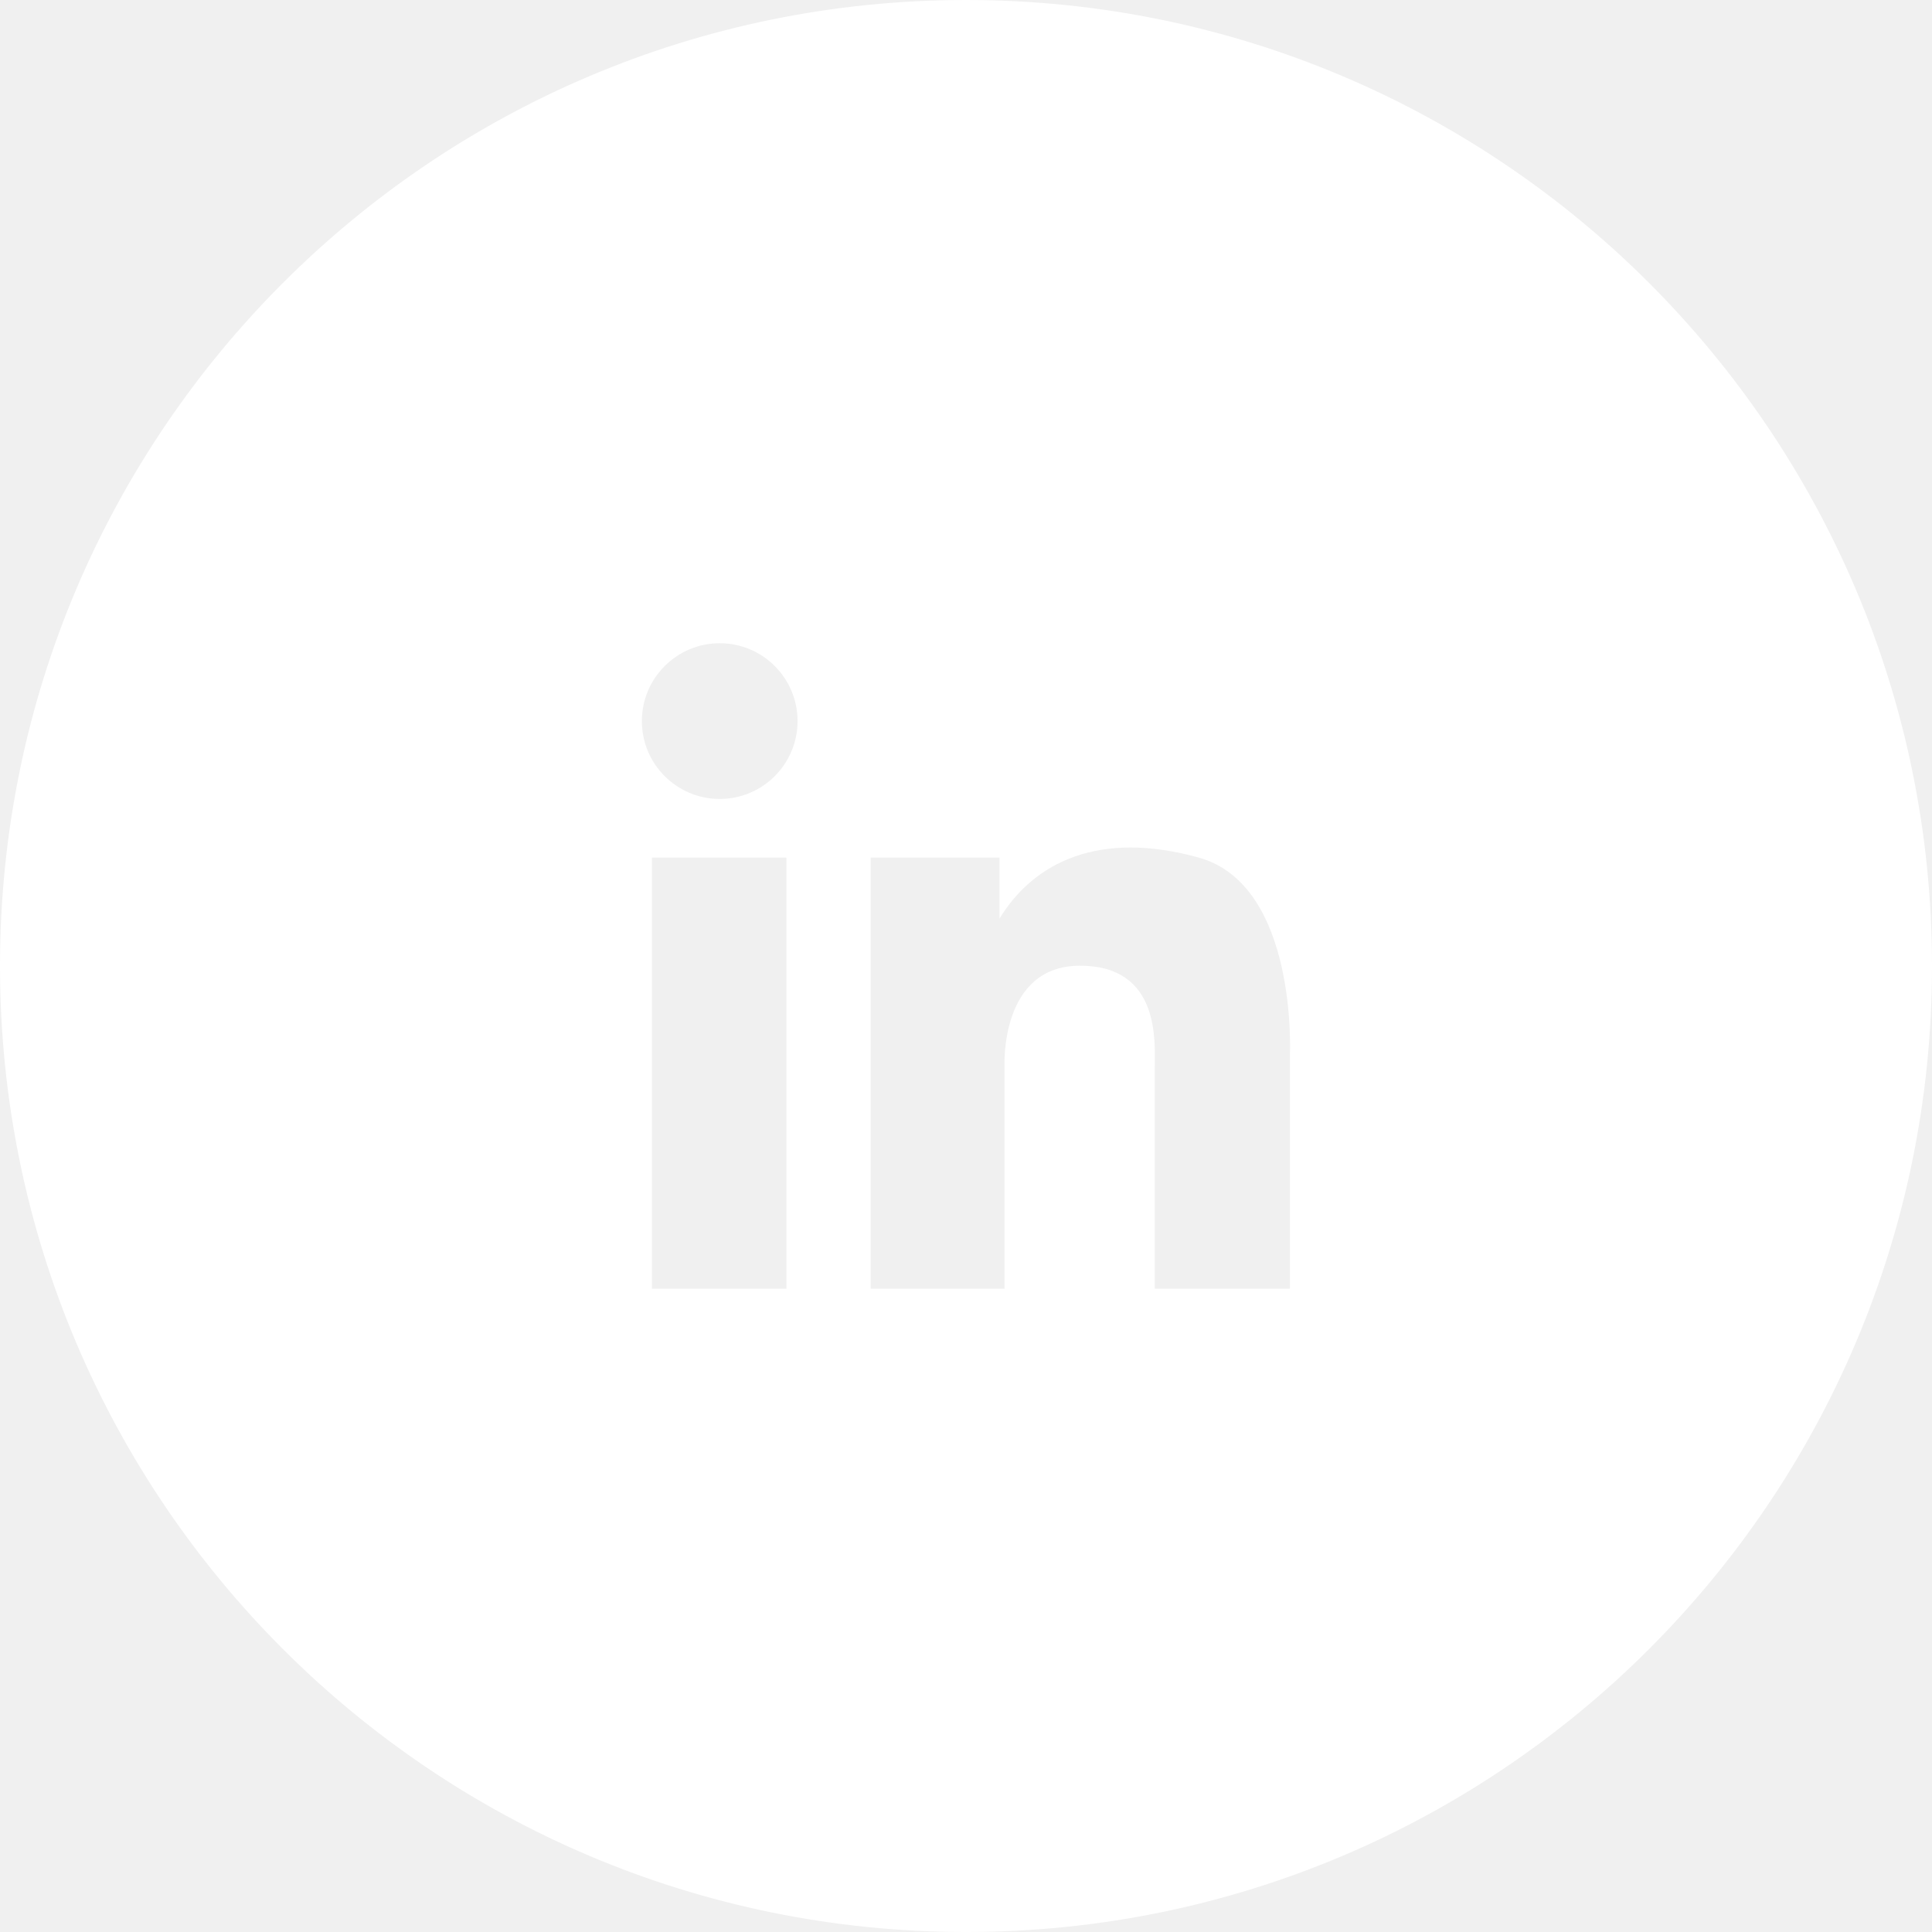
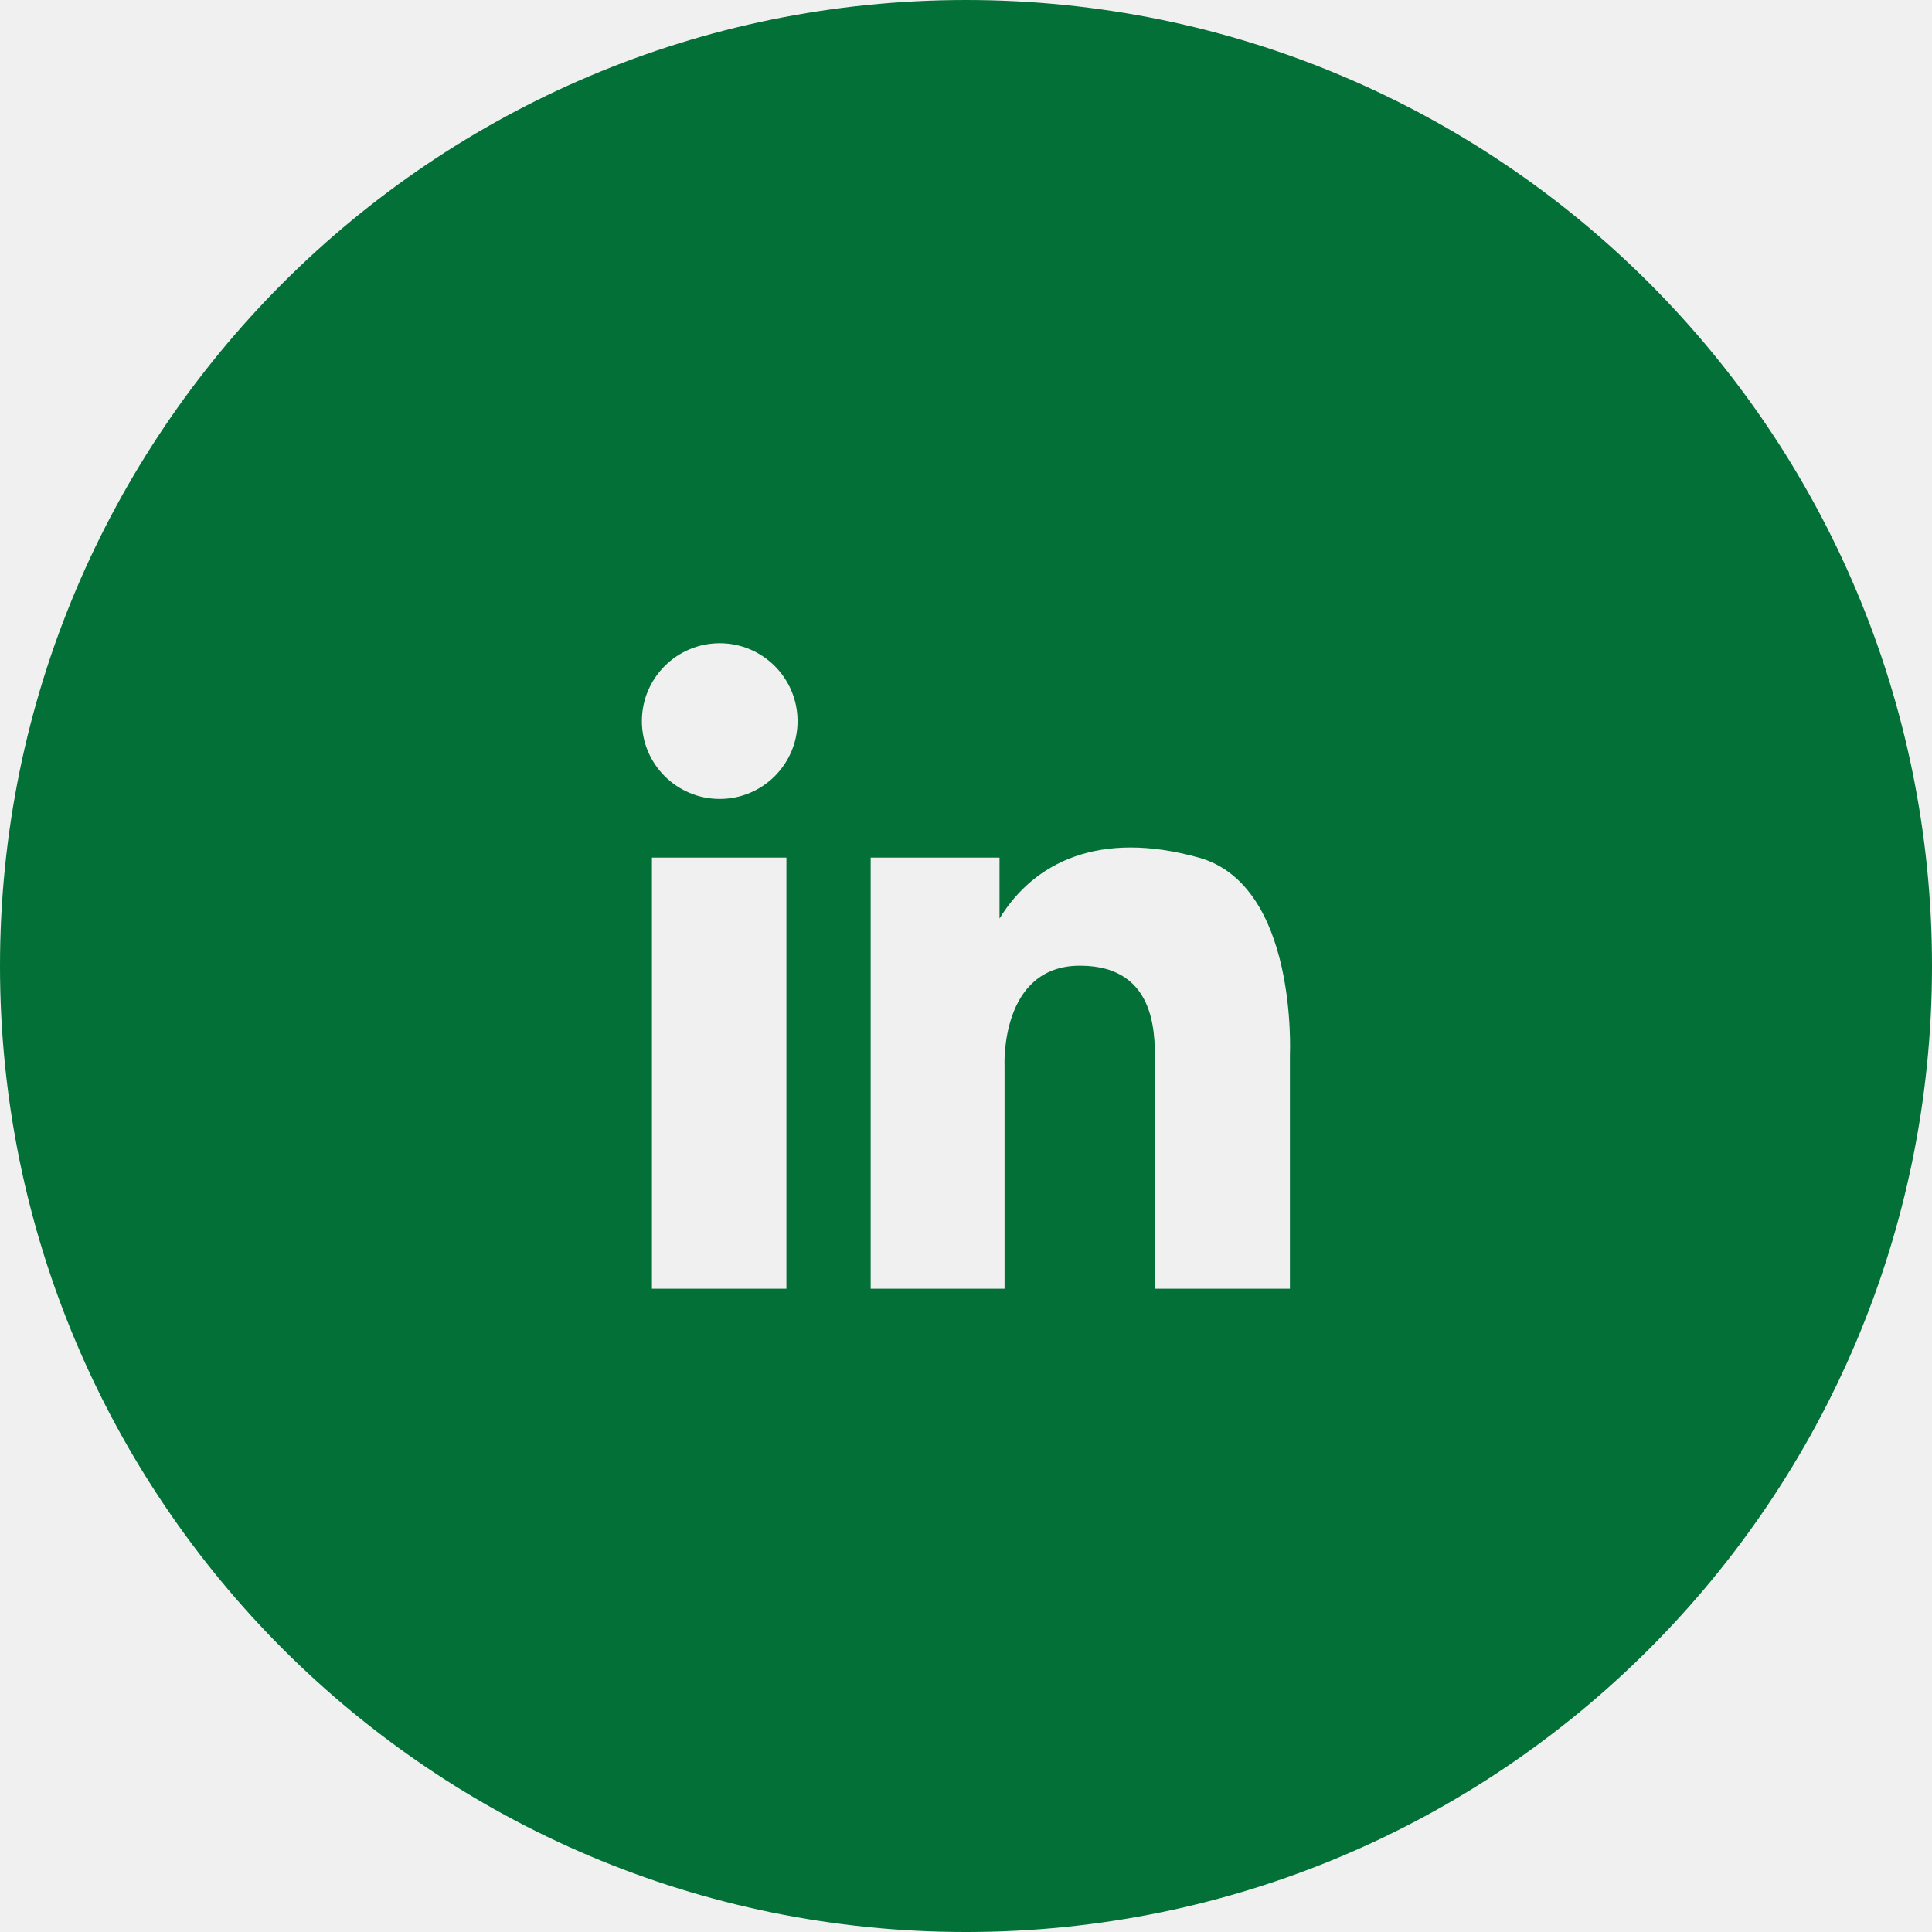
<svg xmlns="http://www.w3.org/2000/svg" version="1.1" id="svg9772" viewBox="0 0 80 80" height="80" width="80">
  <defs id="defs9774" />
  <g transform="translate(0,-972.3622)" id="layer1">
    <g transform="matrix(1.25,0,0,-1.25,53.4125,1016.046)" id="g8265">
-       <path id="path8267" style="fill:#ffffff;fill-opacity:1;fill-rule:nonzero;stroke:none" d="m 0,0 0,-7.744 -4.476,0 0,7.349 c 0,0.832 0.187,3.352 -2.478,3.352 -2.666,0 -2.499,-3.332 -2.499,-3.332 l 0,-7.369 -4.435,0 0,14.282 4.268,0 0,-2.019 c 1.146,1.874 3.311,2.935 6.601,2.019 C 0.271,5.623 0,0 0,0 m -18.888,8.481 c -1.424,0 -2.579,1.154 -2.579,2.579 0,1.424 1.155,2.579 2.579,2.579 1.423,0 2.578,-1.155 2.578,-2.579 0,-1.425 -1.155,-2.579 -2.578,-2.579 m 2.209,-16.225 -4.455,0 0,14.282 4.455,0 0,-14.282 z m 5.949,42.691 c -17.674,0 -32,-14.326 -32,-32 0,-17.673 14.326,-32 32,-32 17.673,0 32,14.327 32,32 0,17.674 -14.327,32 -32,32" />
+       <path id="path8267" style="fill:#027037;fill-opacity:1;fill-rule:nonzero;stroke:none" d="m 0,0 0,-7.744 -4.476,0 0,7.349 c 0,0.832 0.187,3.352 -2.478,3.352 -2.666,0 -2.499,-3.332 -2.499,-3.332 l 0,-7.369 -4.435,0 0,14.282 4.268,0 0,-2.019 c 1.146,1.874 3.311,2.935 6.601,2.019 C 0.271,5.623 0,0 0,0 m -18.888,8.481 c -1.424,0 -2.579,1.154 -2.579,2.579 0,1.424 1.155,2.579 2.579,2.579 1.423,0 2.578,-1.155 2.578,-2.579 0,-1.425 -1.155,-2.579 -2.578,-2.579 m 2.209,-16.225 -4.455,0 0,14.282 4.455,0 0,-14.282 z m 5.949,42.691 c -17.674,0 -32,-14.326 -32,-32 0,-17.673 14.326,-32 32,-32 17.673,0 32,14.327 32,32 0,17.674 -14.327,32 -32,32" />
    </g>
  </g>
</svg>
